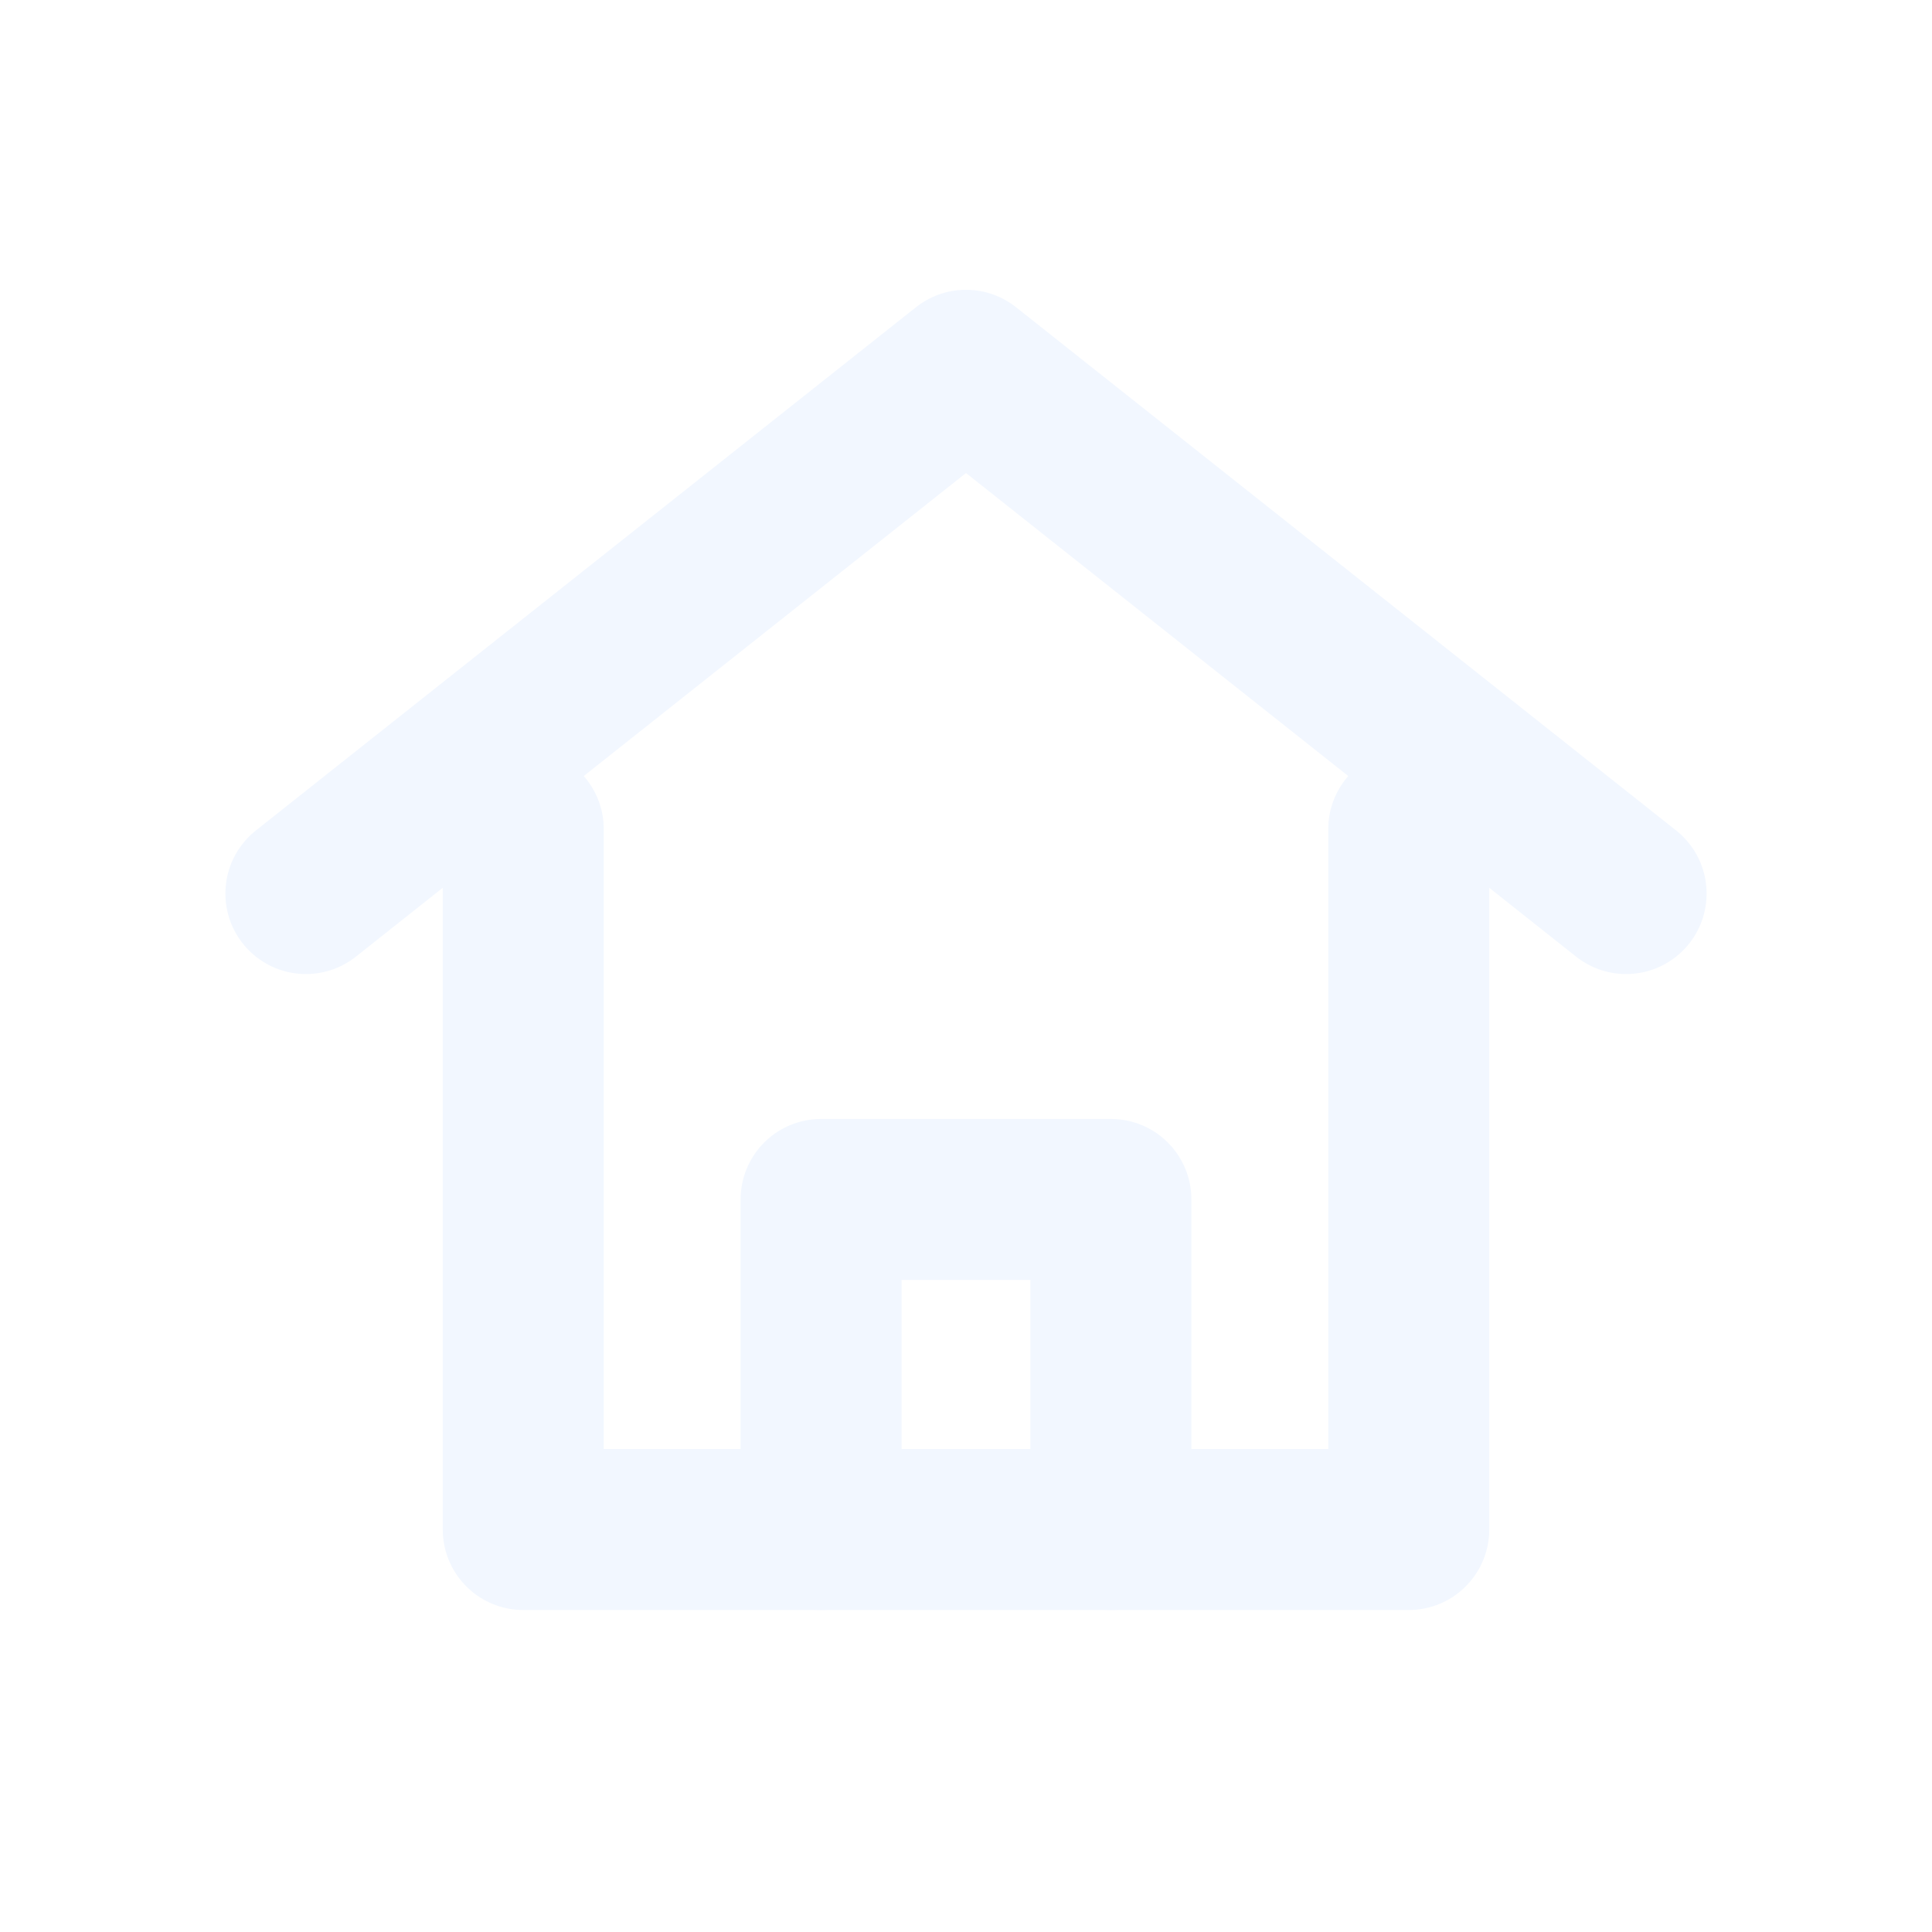
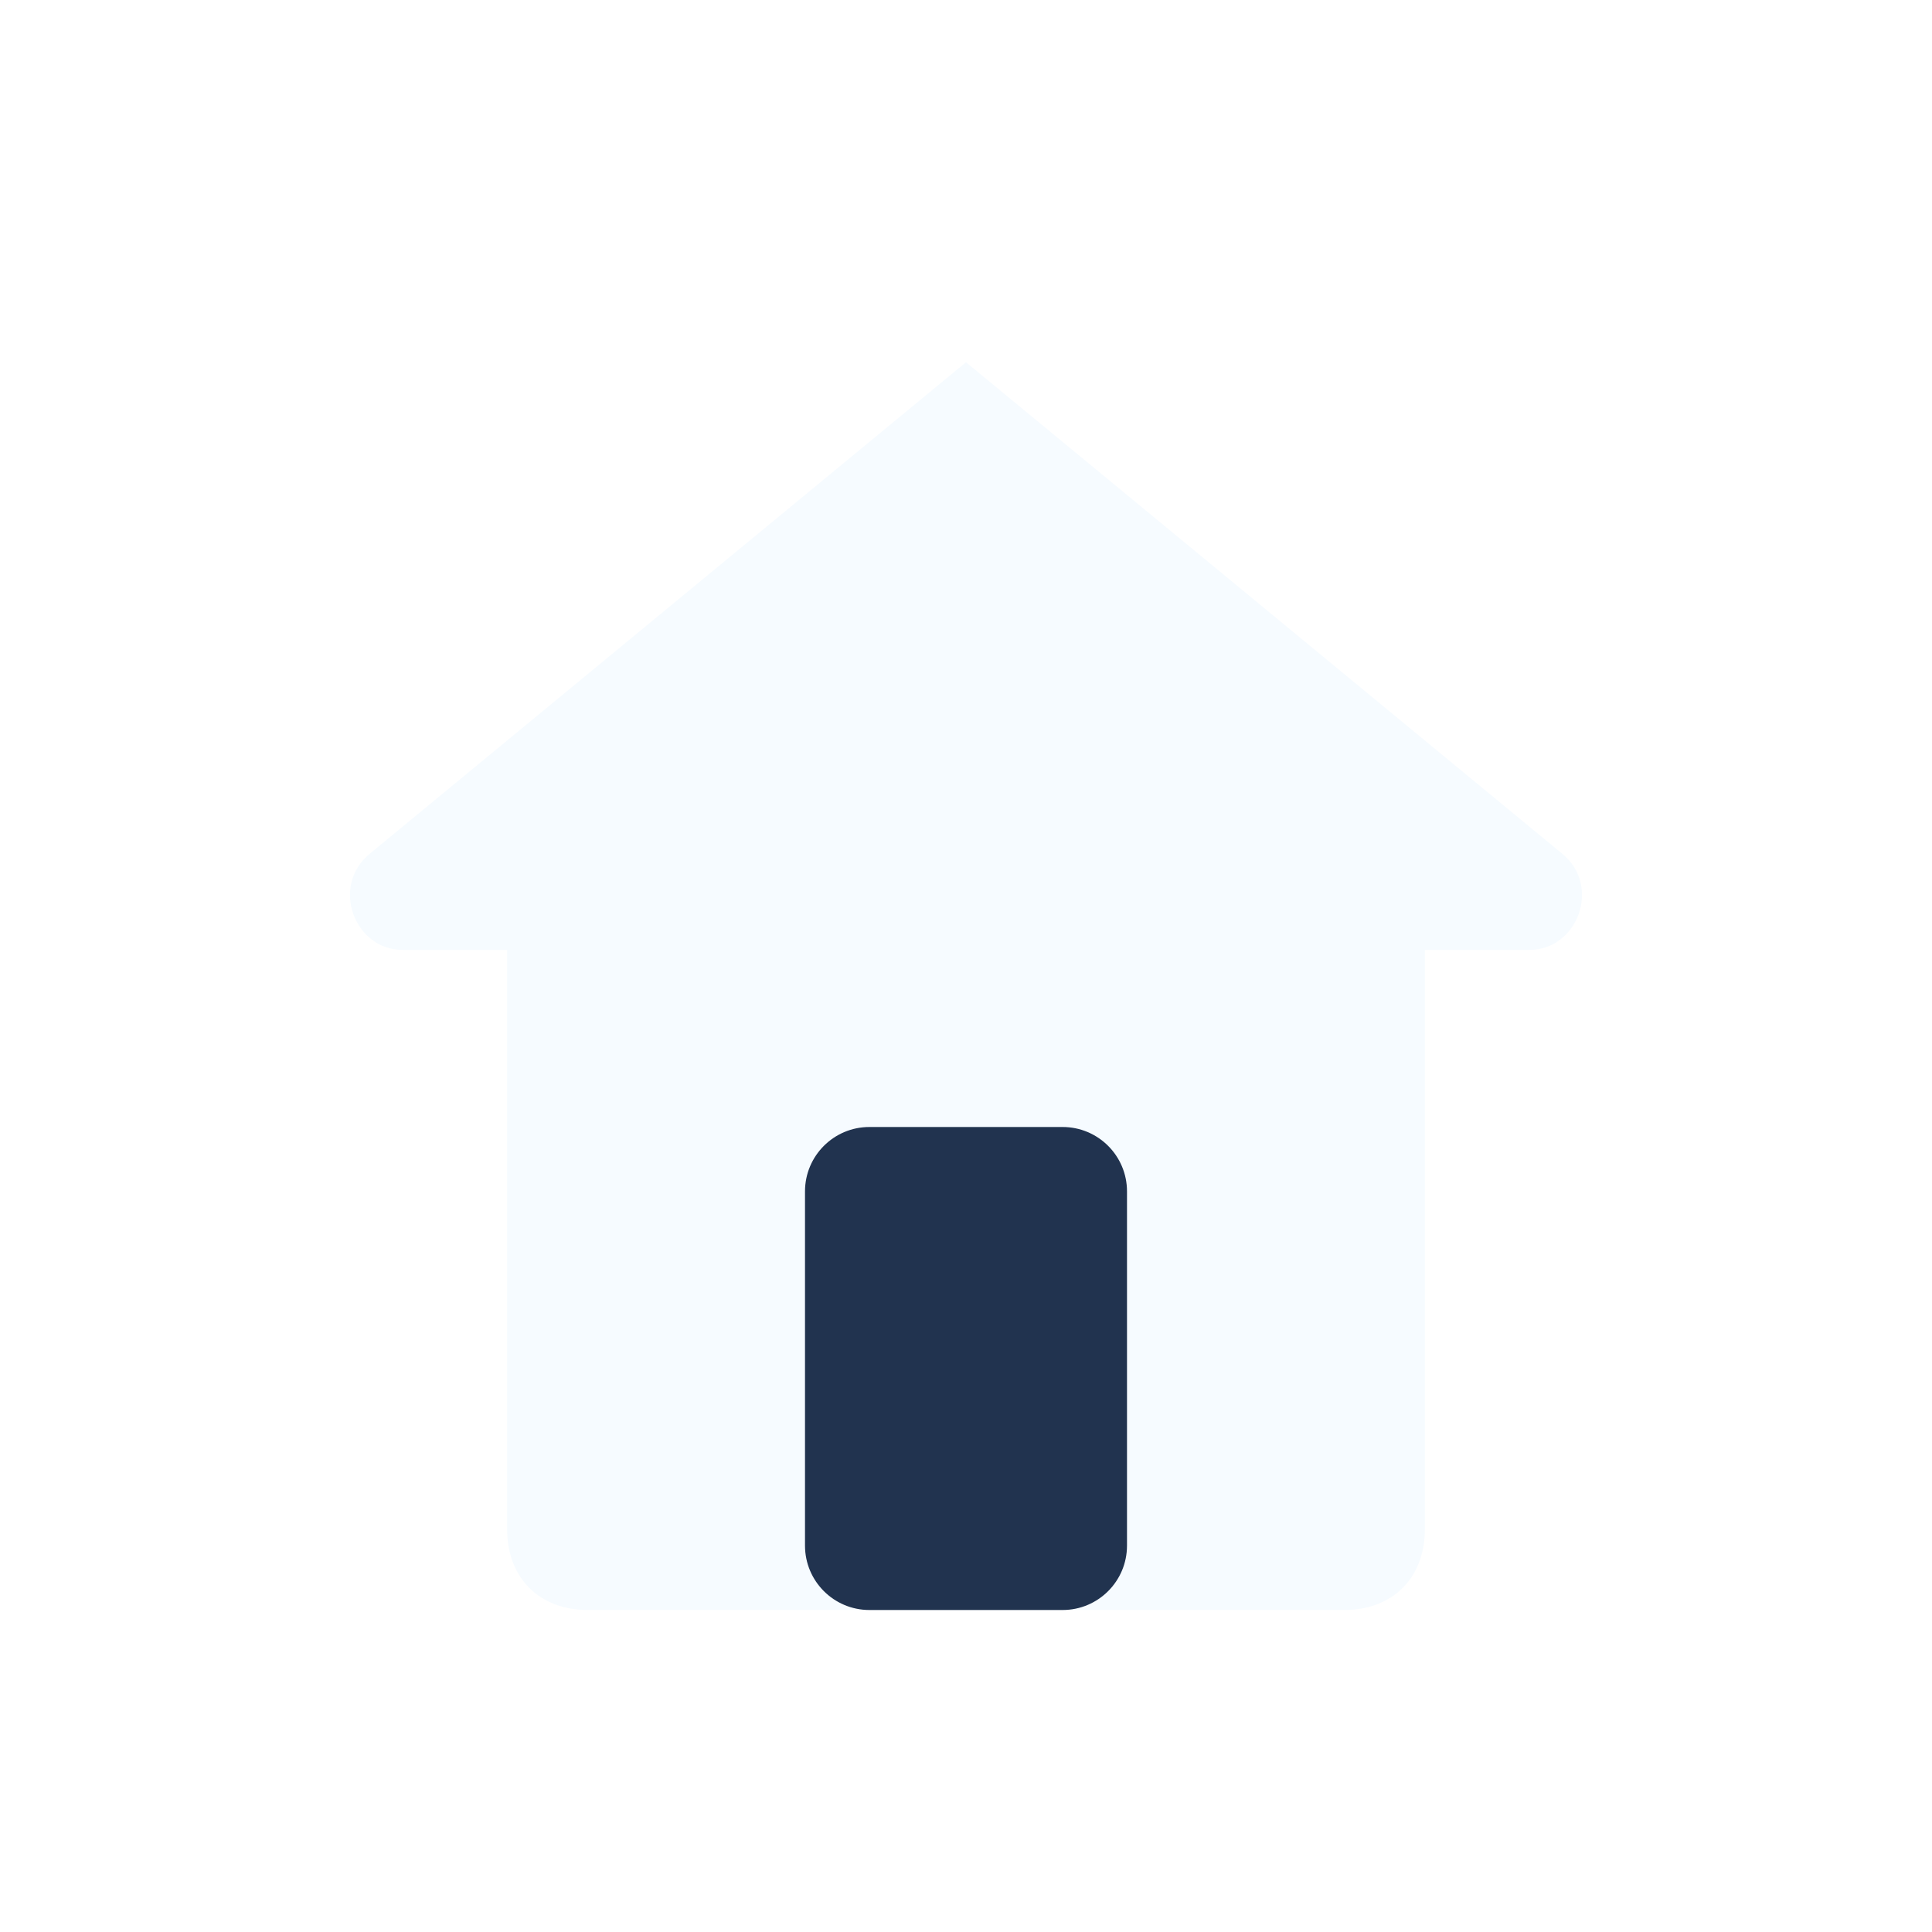
- <svg xmlns="http://www.w3.org/2000/svg" viewBox="0 0 24 24" width="24" height="24" fill="none">
-   <path d="M3.8 11.1L12 4.6l8.2 6.5" stroke="#f2f7ff" stroke-width="2" stroke-linecap="round" stroke-linejoin="round" />
-   <path d="M6.5 10.3V19h11v-8.7" stroke="#f2f7ff" stroke-width="2" stroke-linecap="round" stroke-linejoin="round" />
-   <path d="M10.2 19v-4.1h3.6V19" stroke="#f2f7ff" stroke-width="2" stroke-linecap="round" stroke-linejoin="round" />
+ <svg xmlns="http://www.w3.org/2000/svg" viewBox="0 0 24 24" width="24" height="24">
+   <path d="M12 4.5l7.4 6.1c.5.4.2 1.2-.4 1.2h-1.3V19c0 .6-.4 1-1 1H7.3c-.6 0-1-.4-1-1v-7.2H5c-.6 0-.9-.8-.4-1.2L12 4.5z" fill="#f6fbff" />
+   <rect x="10" y="14" width="4" height="6" rx="0.8" fill="#21334f" />
</svg>
